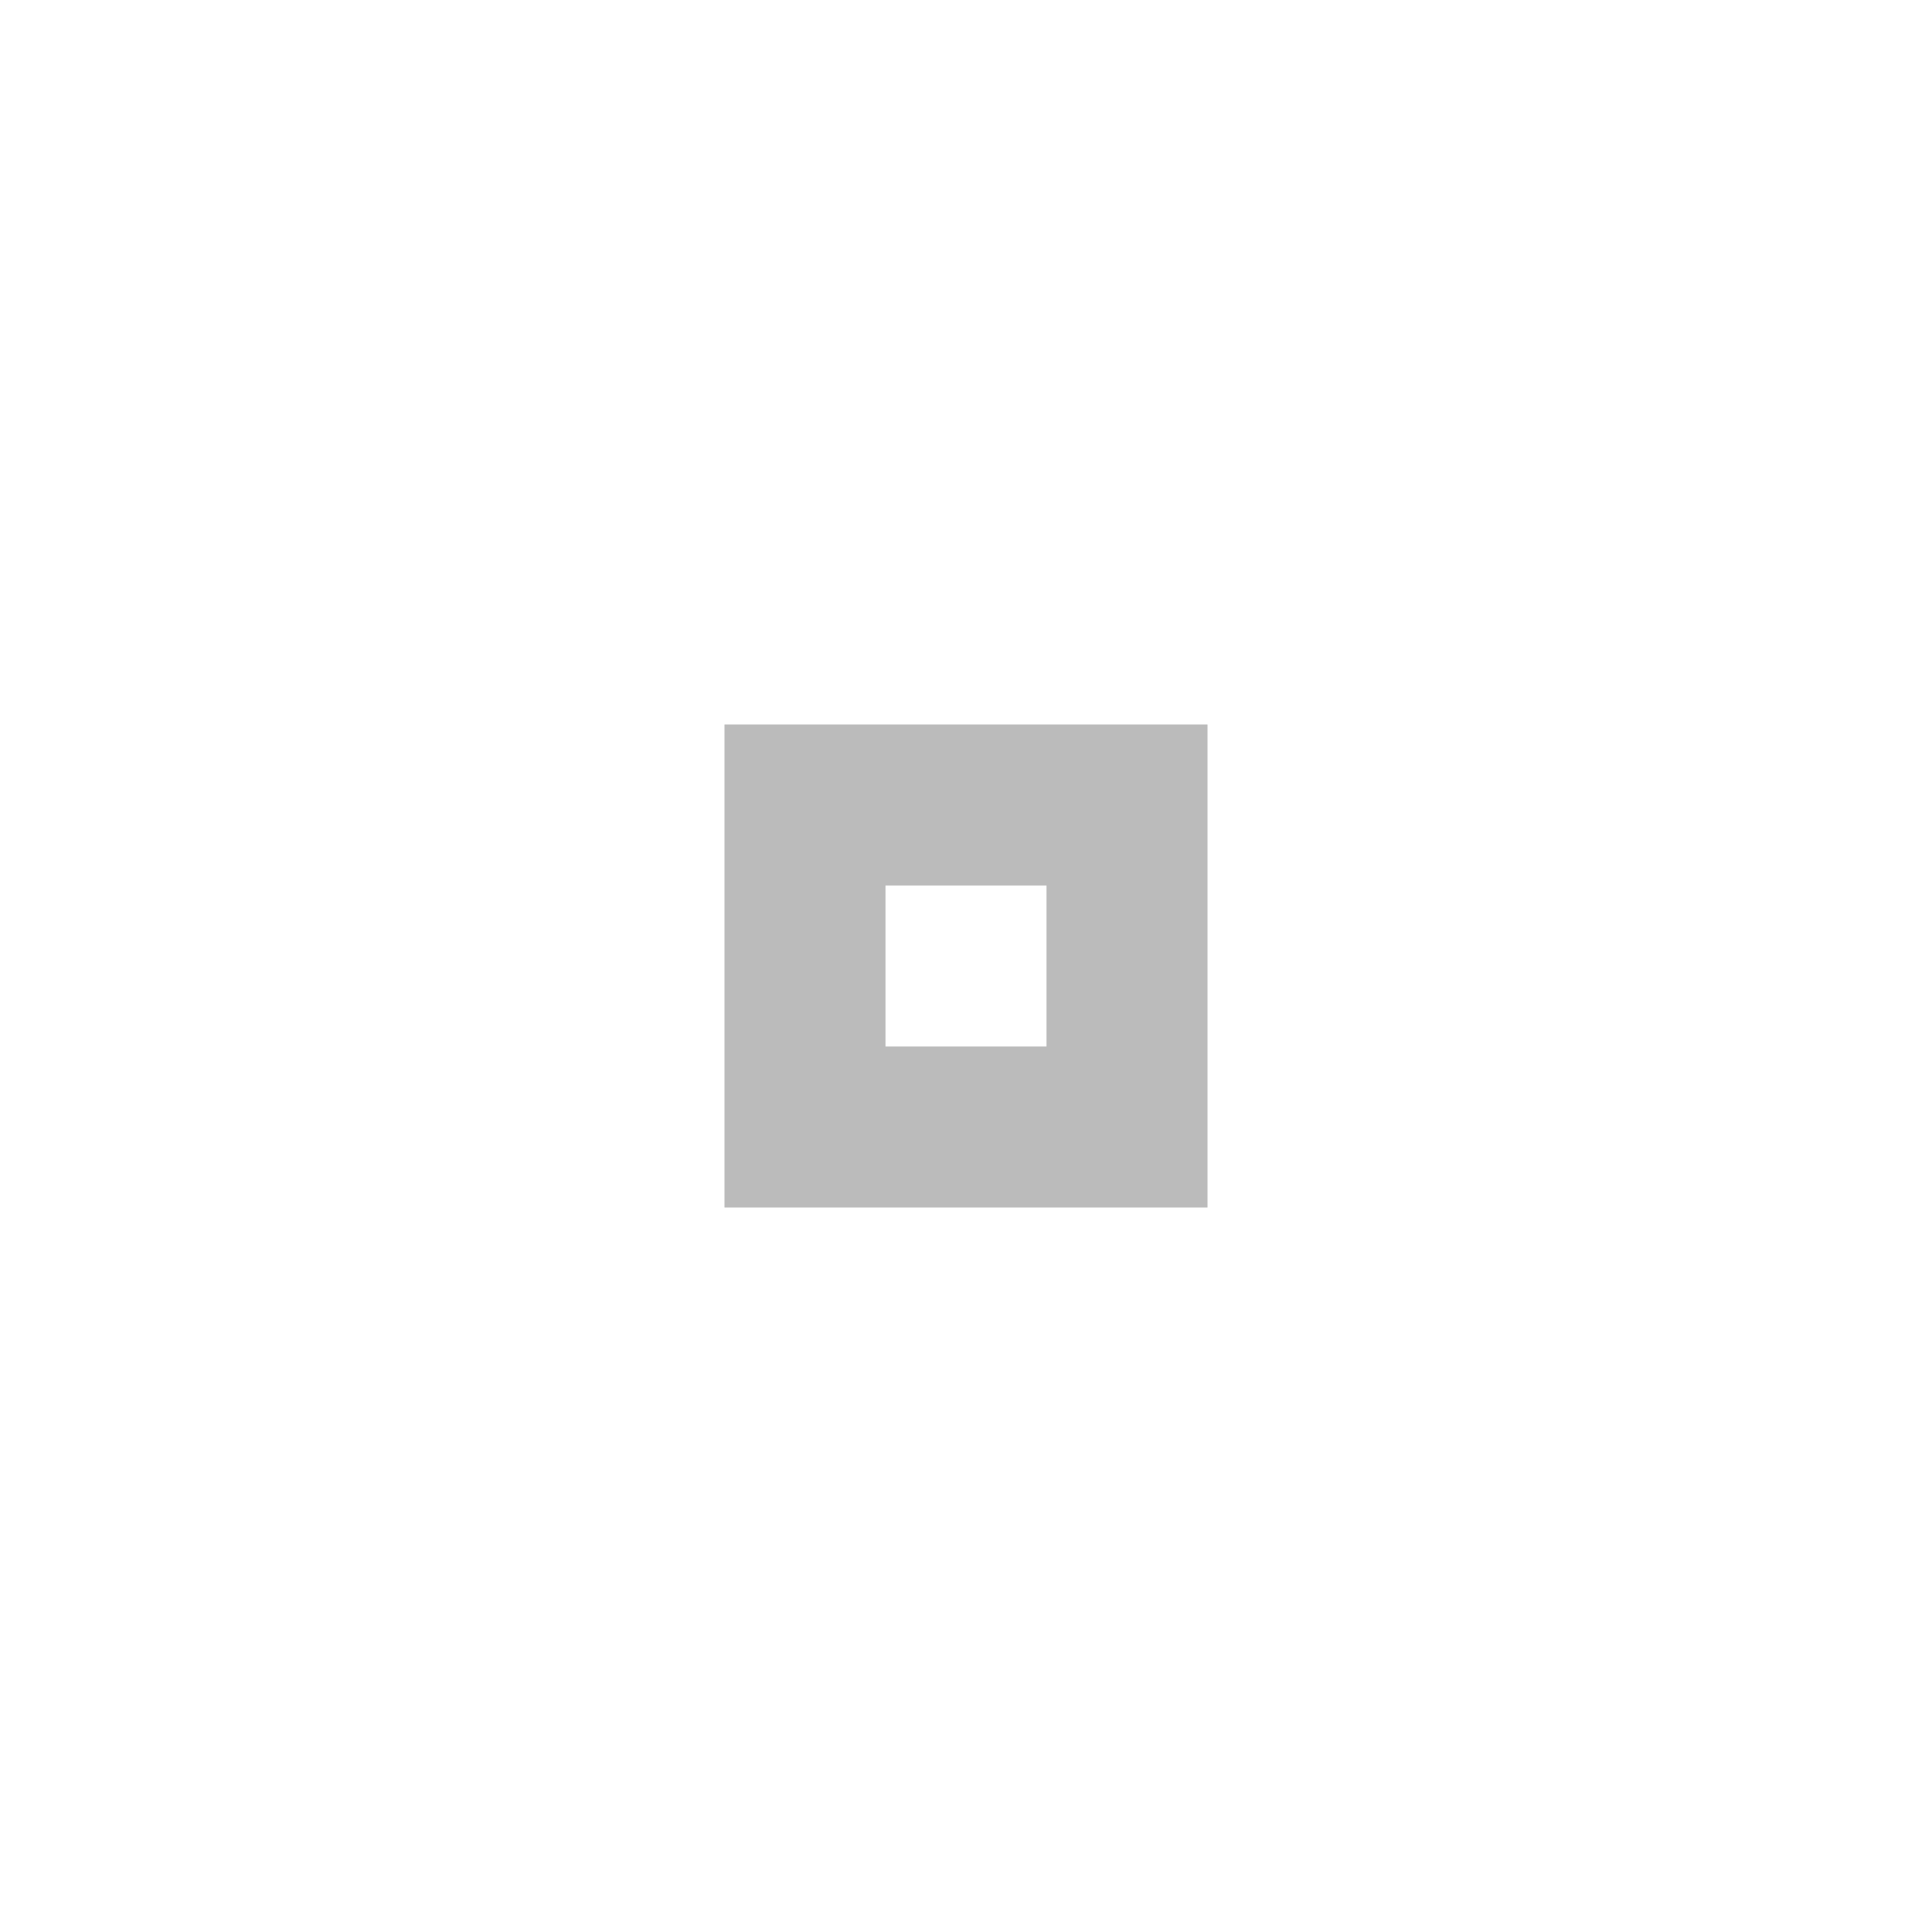
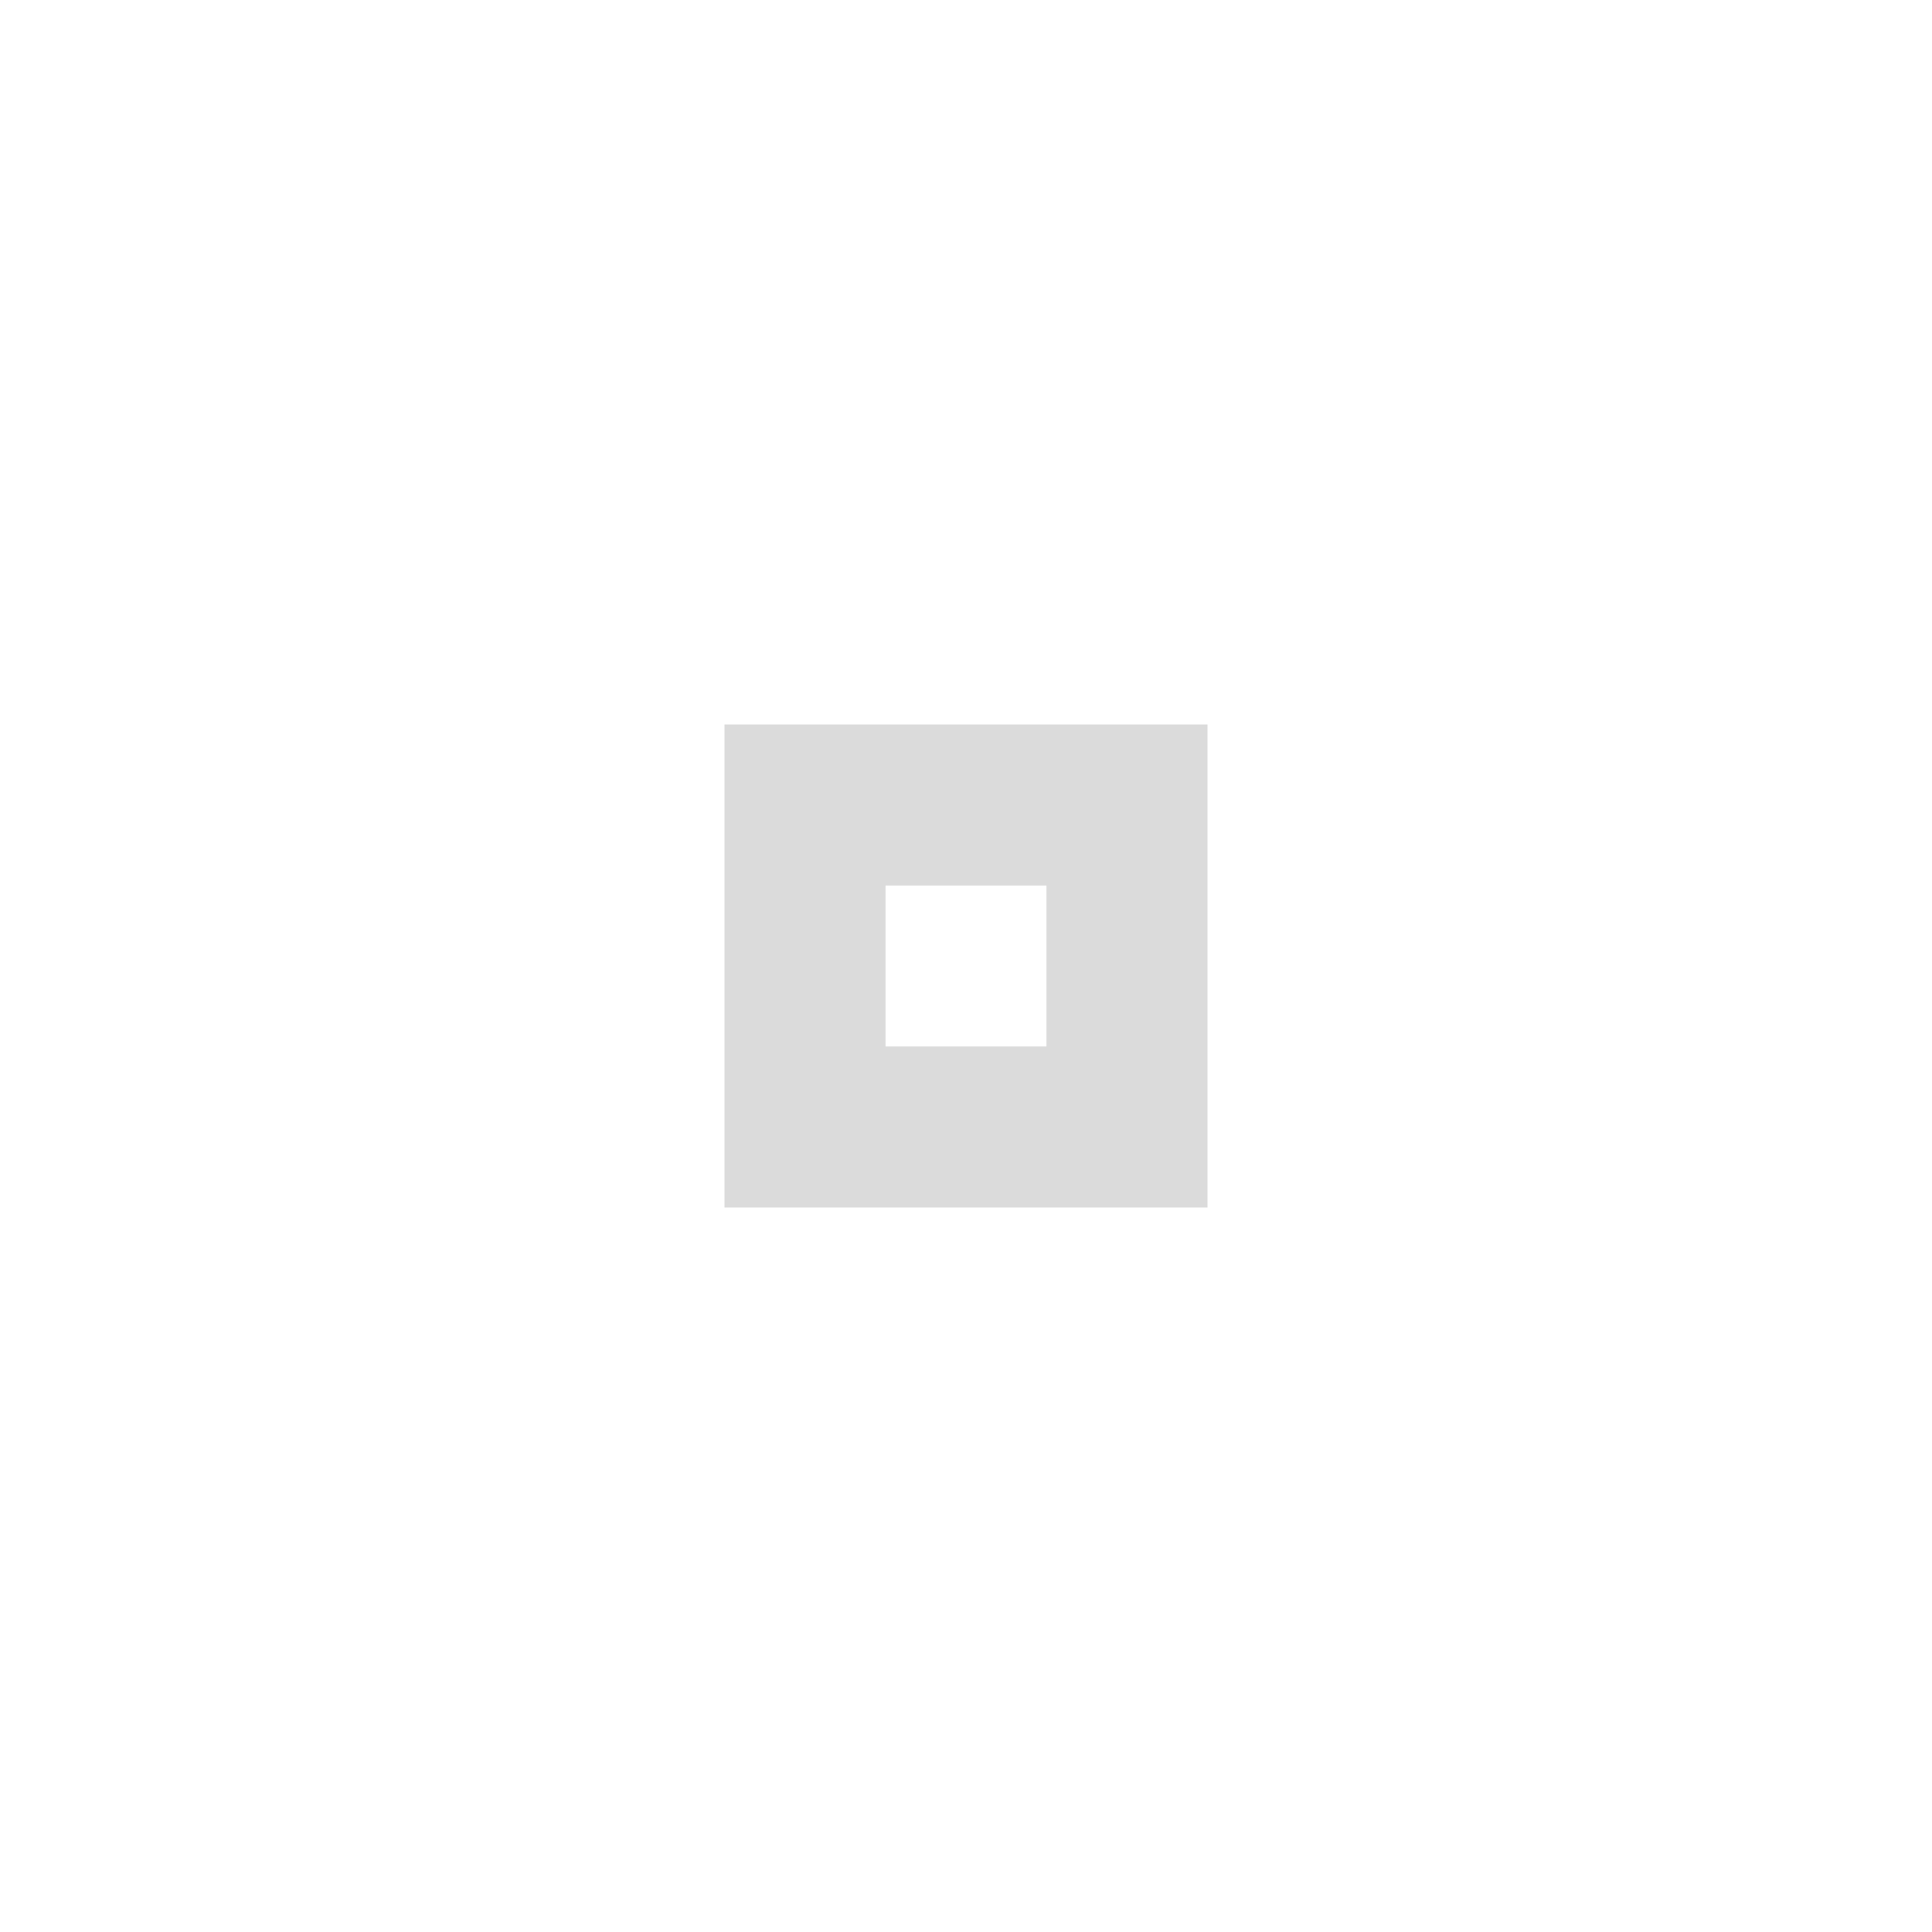
- <svg xmlns="http://www.w3.org/2000/svg" width="24" height="24" viewBox="0 0 24 24" fill="#9e9e9e" opacity="0.7">
+ <svg xmlns="http://www.w3.org/2000/svg" width="24" height="24" viewBox="0 0 24 24" fill="#cccccc">
  <circle cx="12" cy="12" r="10" opacity="0" />
-   <path d="m9 9v6h6v-6h-6zm2 2h2v2h-2v-2z" />
+   <path d="m9 9v6h6v-6h-6zm2 2h2v2h-2v-2z" opacity=".7" />
</svg>
